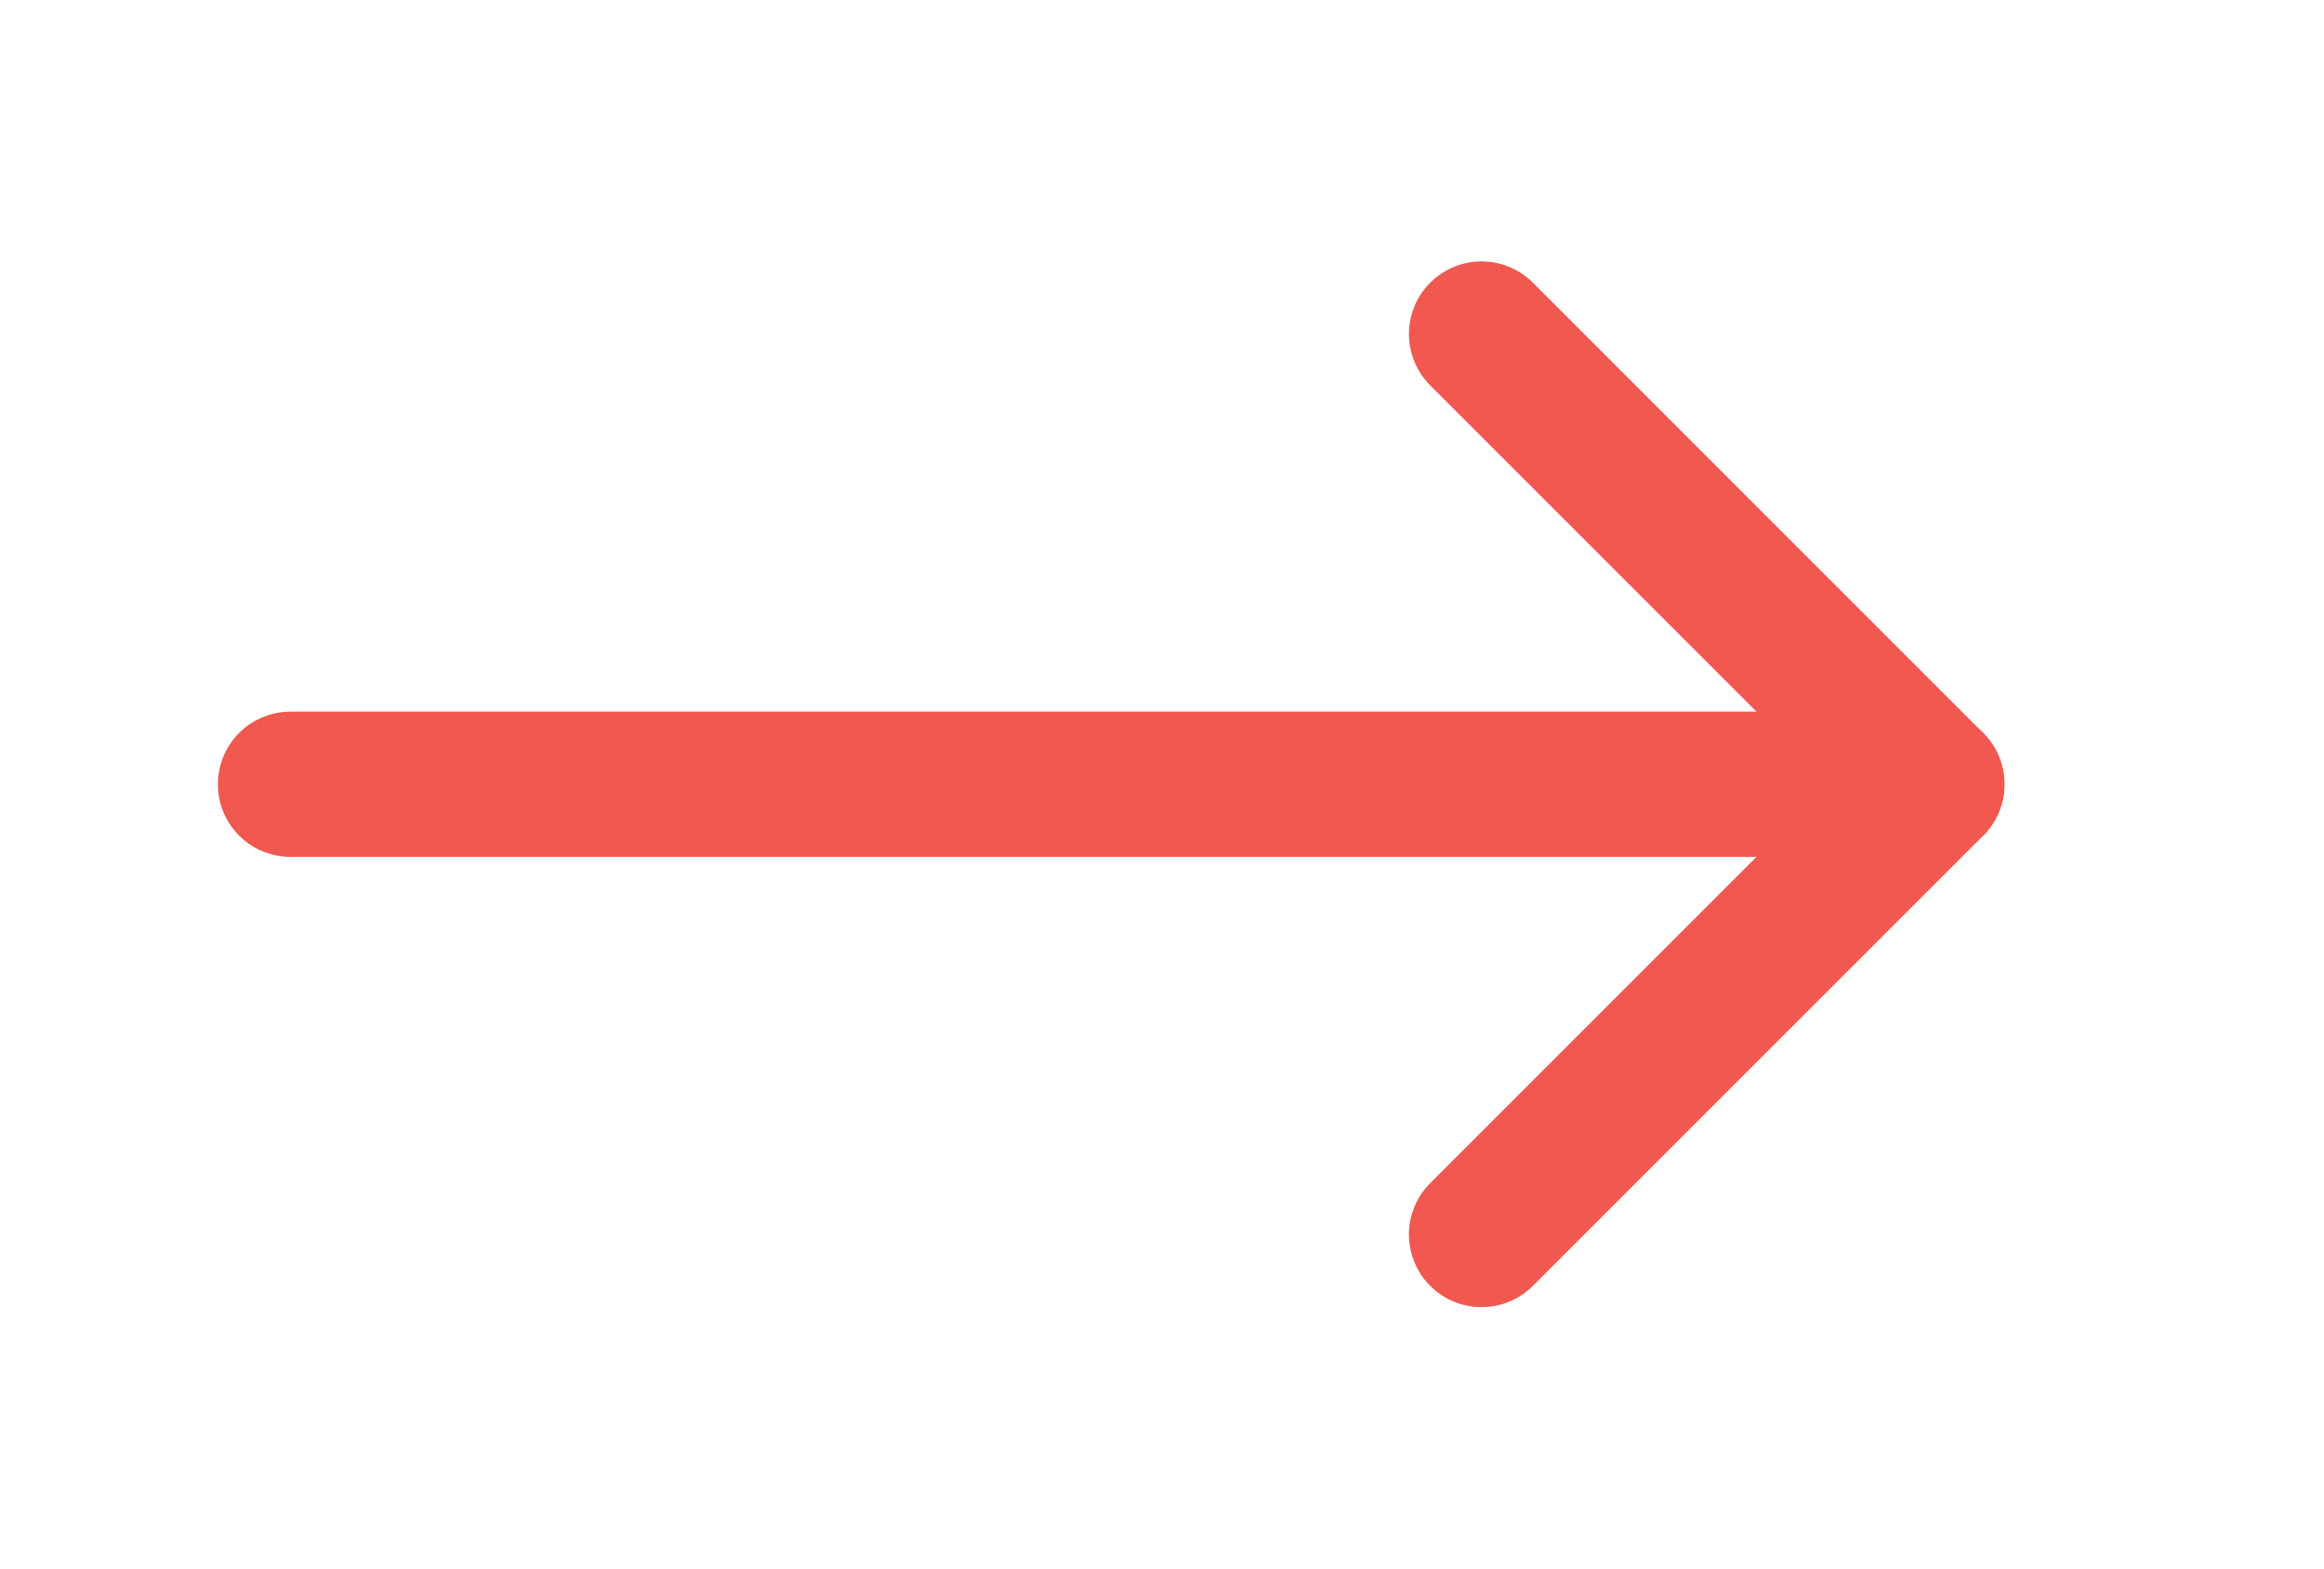
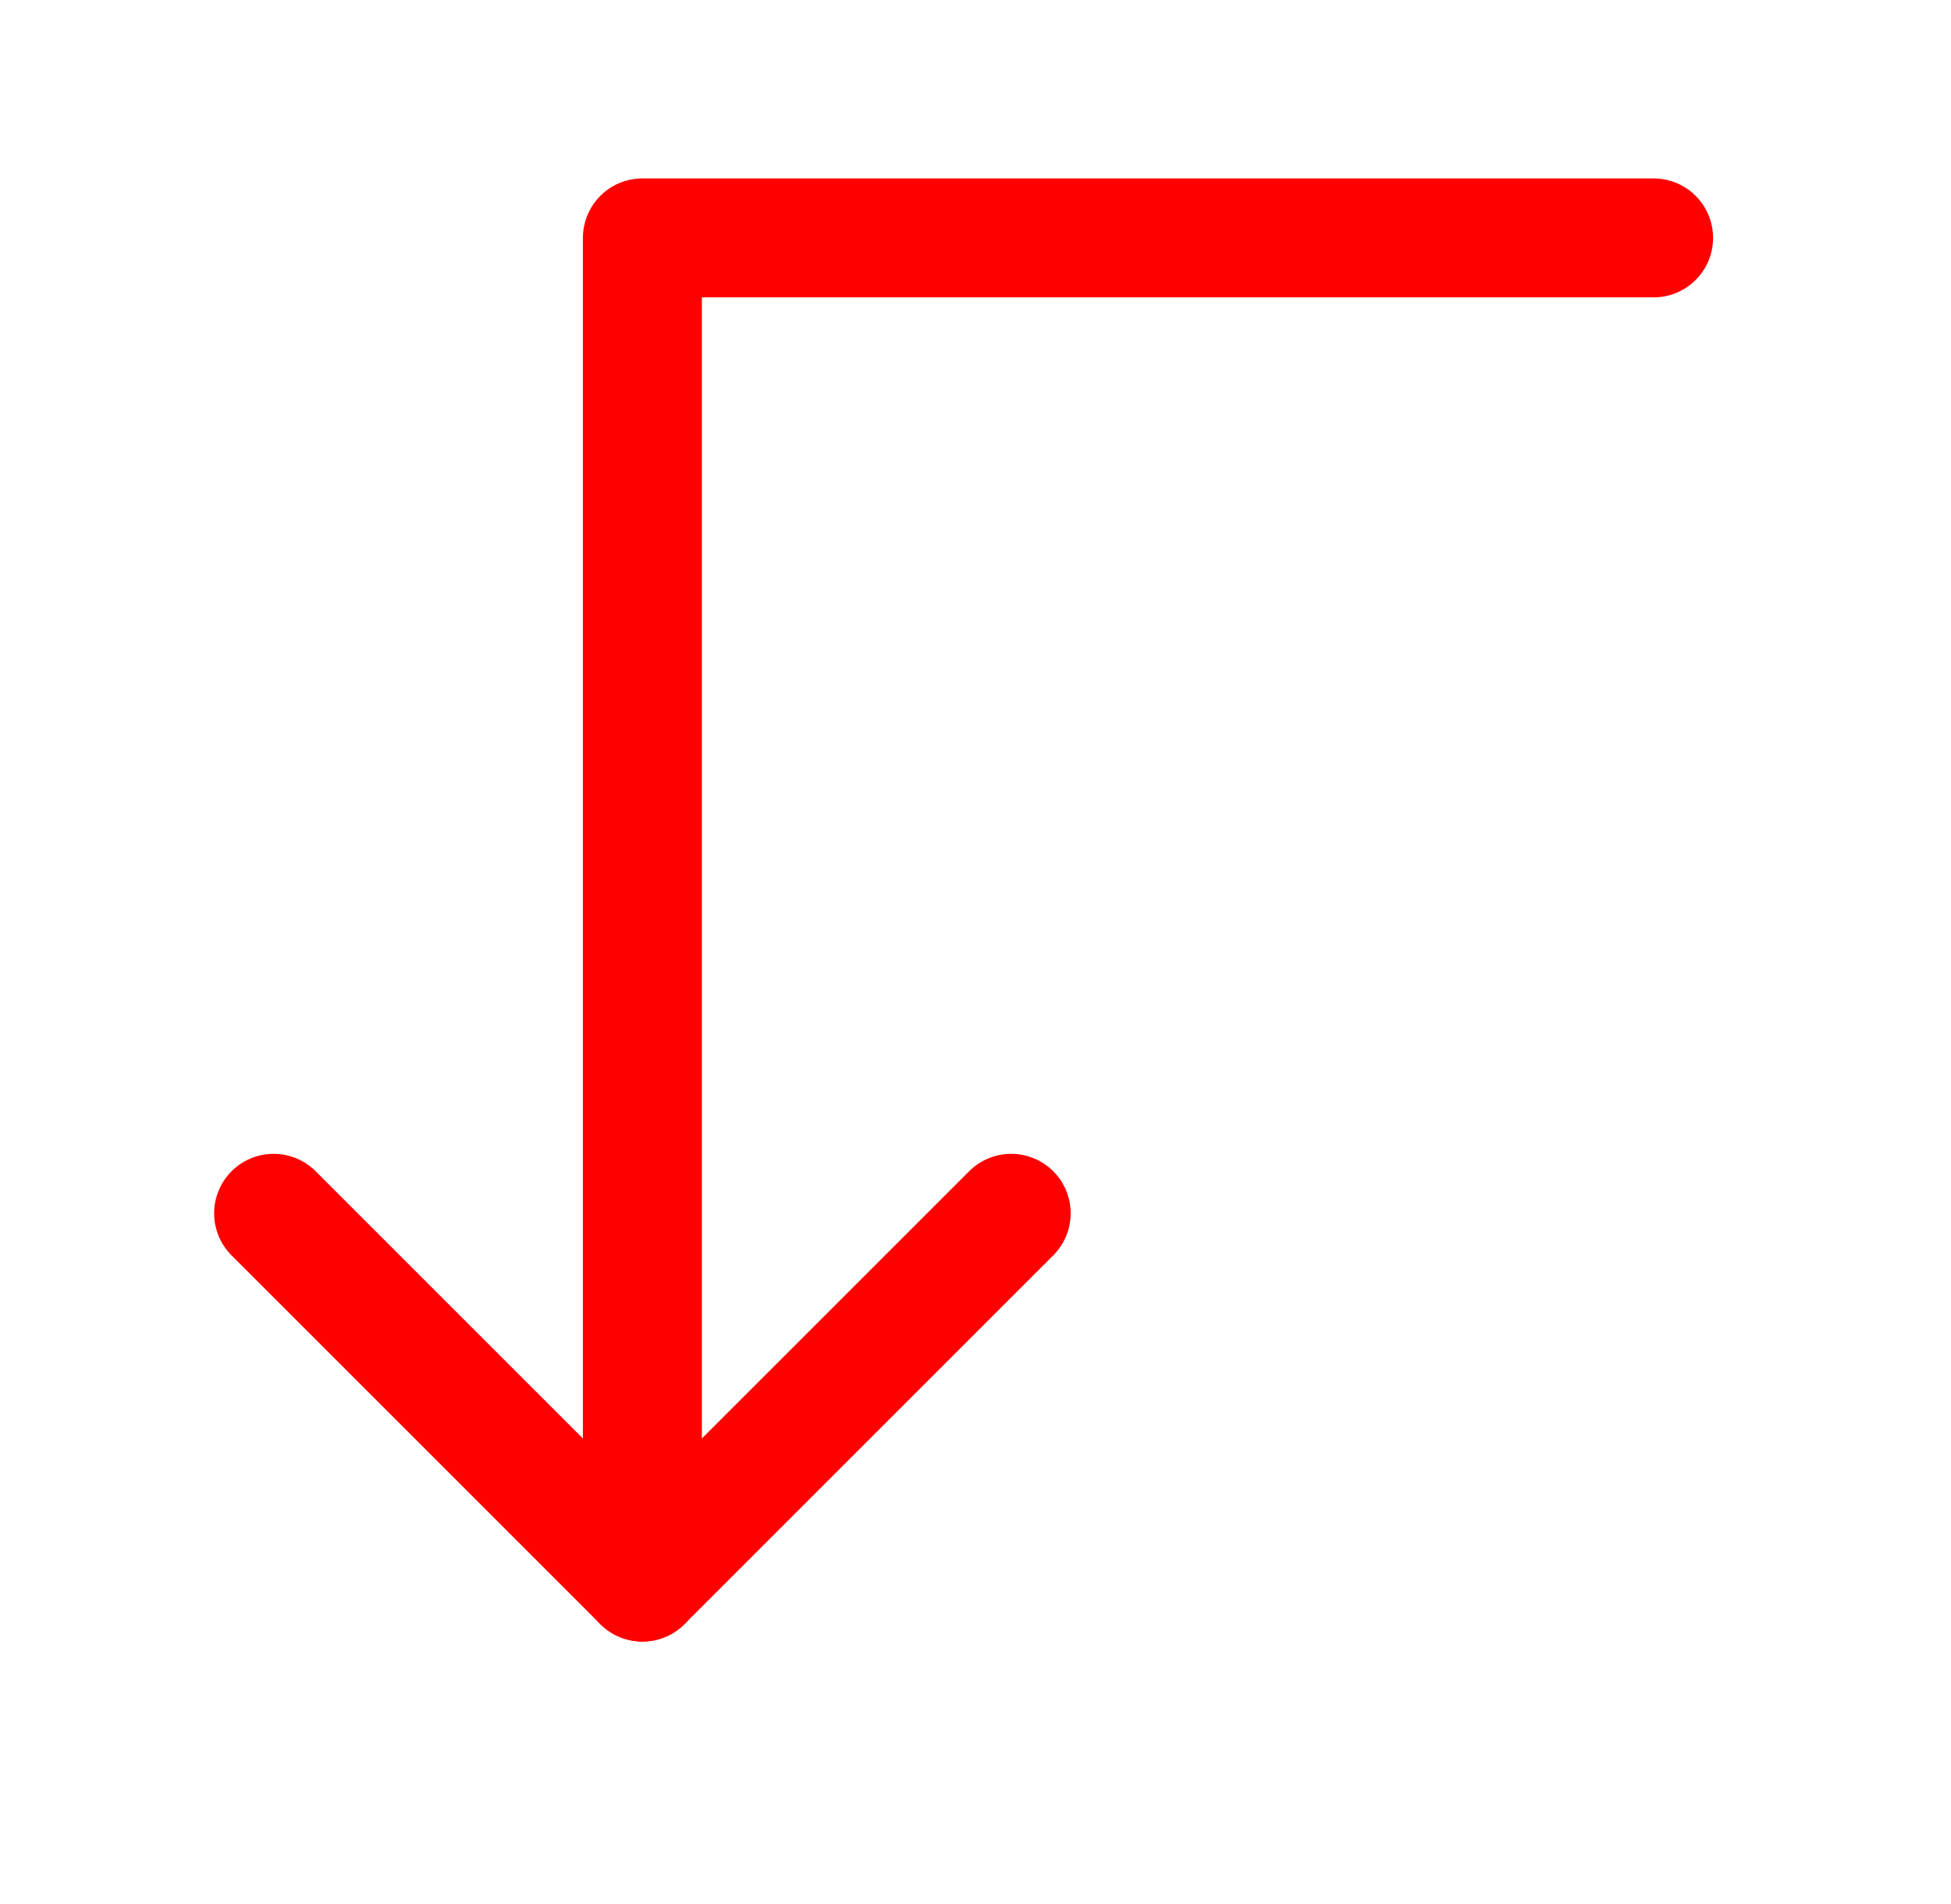
- <svg xmlns="http://www.w3.org/2000/svg" width="400" height="270" viewBox="0 0 400 270" version="1.1" id="svg58221" xml:space="preserve">
+ <svg xmlns="http://www.w3.org/2000/svg" width="410" height="400" viewBox="0 0 410 400" version="1.1" id="svg58221" xml:space="preserve">
  <defs id="defs58218" />
-   <g id="layer1" transform="translate(-200.5653,-132.8907)" style="stroke:#f05850;stroke-opacity:1">
-     <path style="opacity:1;fill:none;stroke:#f05850;stroke-width:25;stroke-linecap:round;stroke-linejoin:round;stroke-dasharray:none;stroke-opacity:1" d="m 250.565,267.891 h 282.5" id="path2" />
-     <path style="opacity:1;fill:none;stroke:#f05850;stroke-width:25;stroke-linecap:round;stroke-linejoin:round;stroke-dasharray:none;stroke-opacity:1" d="m 455.565,190.391 77.5,77.5 -77.5,77.5" id="path4" />
+   <g id="layer1" transform="translate(-200.5653,-132.8907)">
+     <path style="opacity:1;fill:none;stroke:#fd0000;stroke-width:25;stroke-linecap:round;stroke-linejoin:round;stroke-dasharray:none;stroke-opacity:1" d="m 258.065,387.891 77.5,77.5 77.5,-77.5" id="path4" />
+     <path style="fill:none;fill-rule:evenodd;stroke:#ff0000;stroke-width:25;stroke-linecap:round;stroke-linejoin:round;stroke-dasharray:none;stroke-opacity:1" d="M 548.065,182.891 H 335.565 l -1e-5,282.5" id="path1" />
  </g>
</svg>
